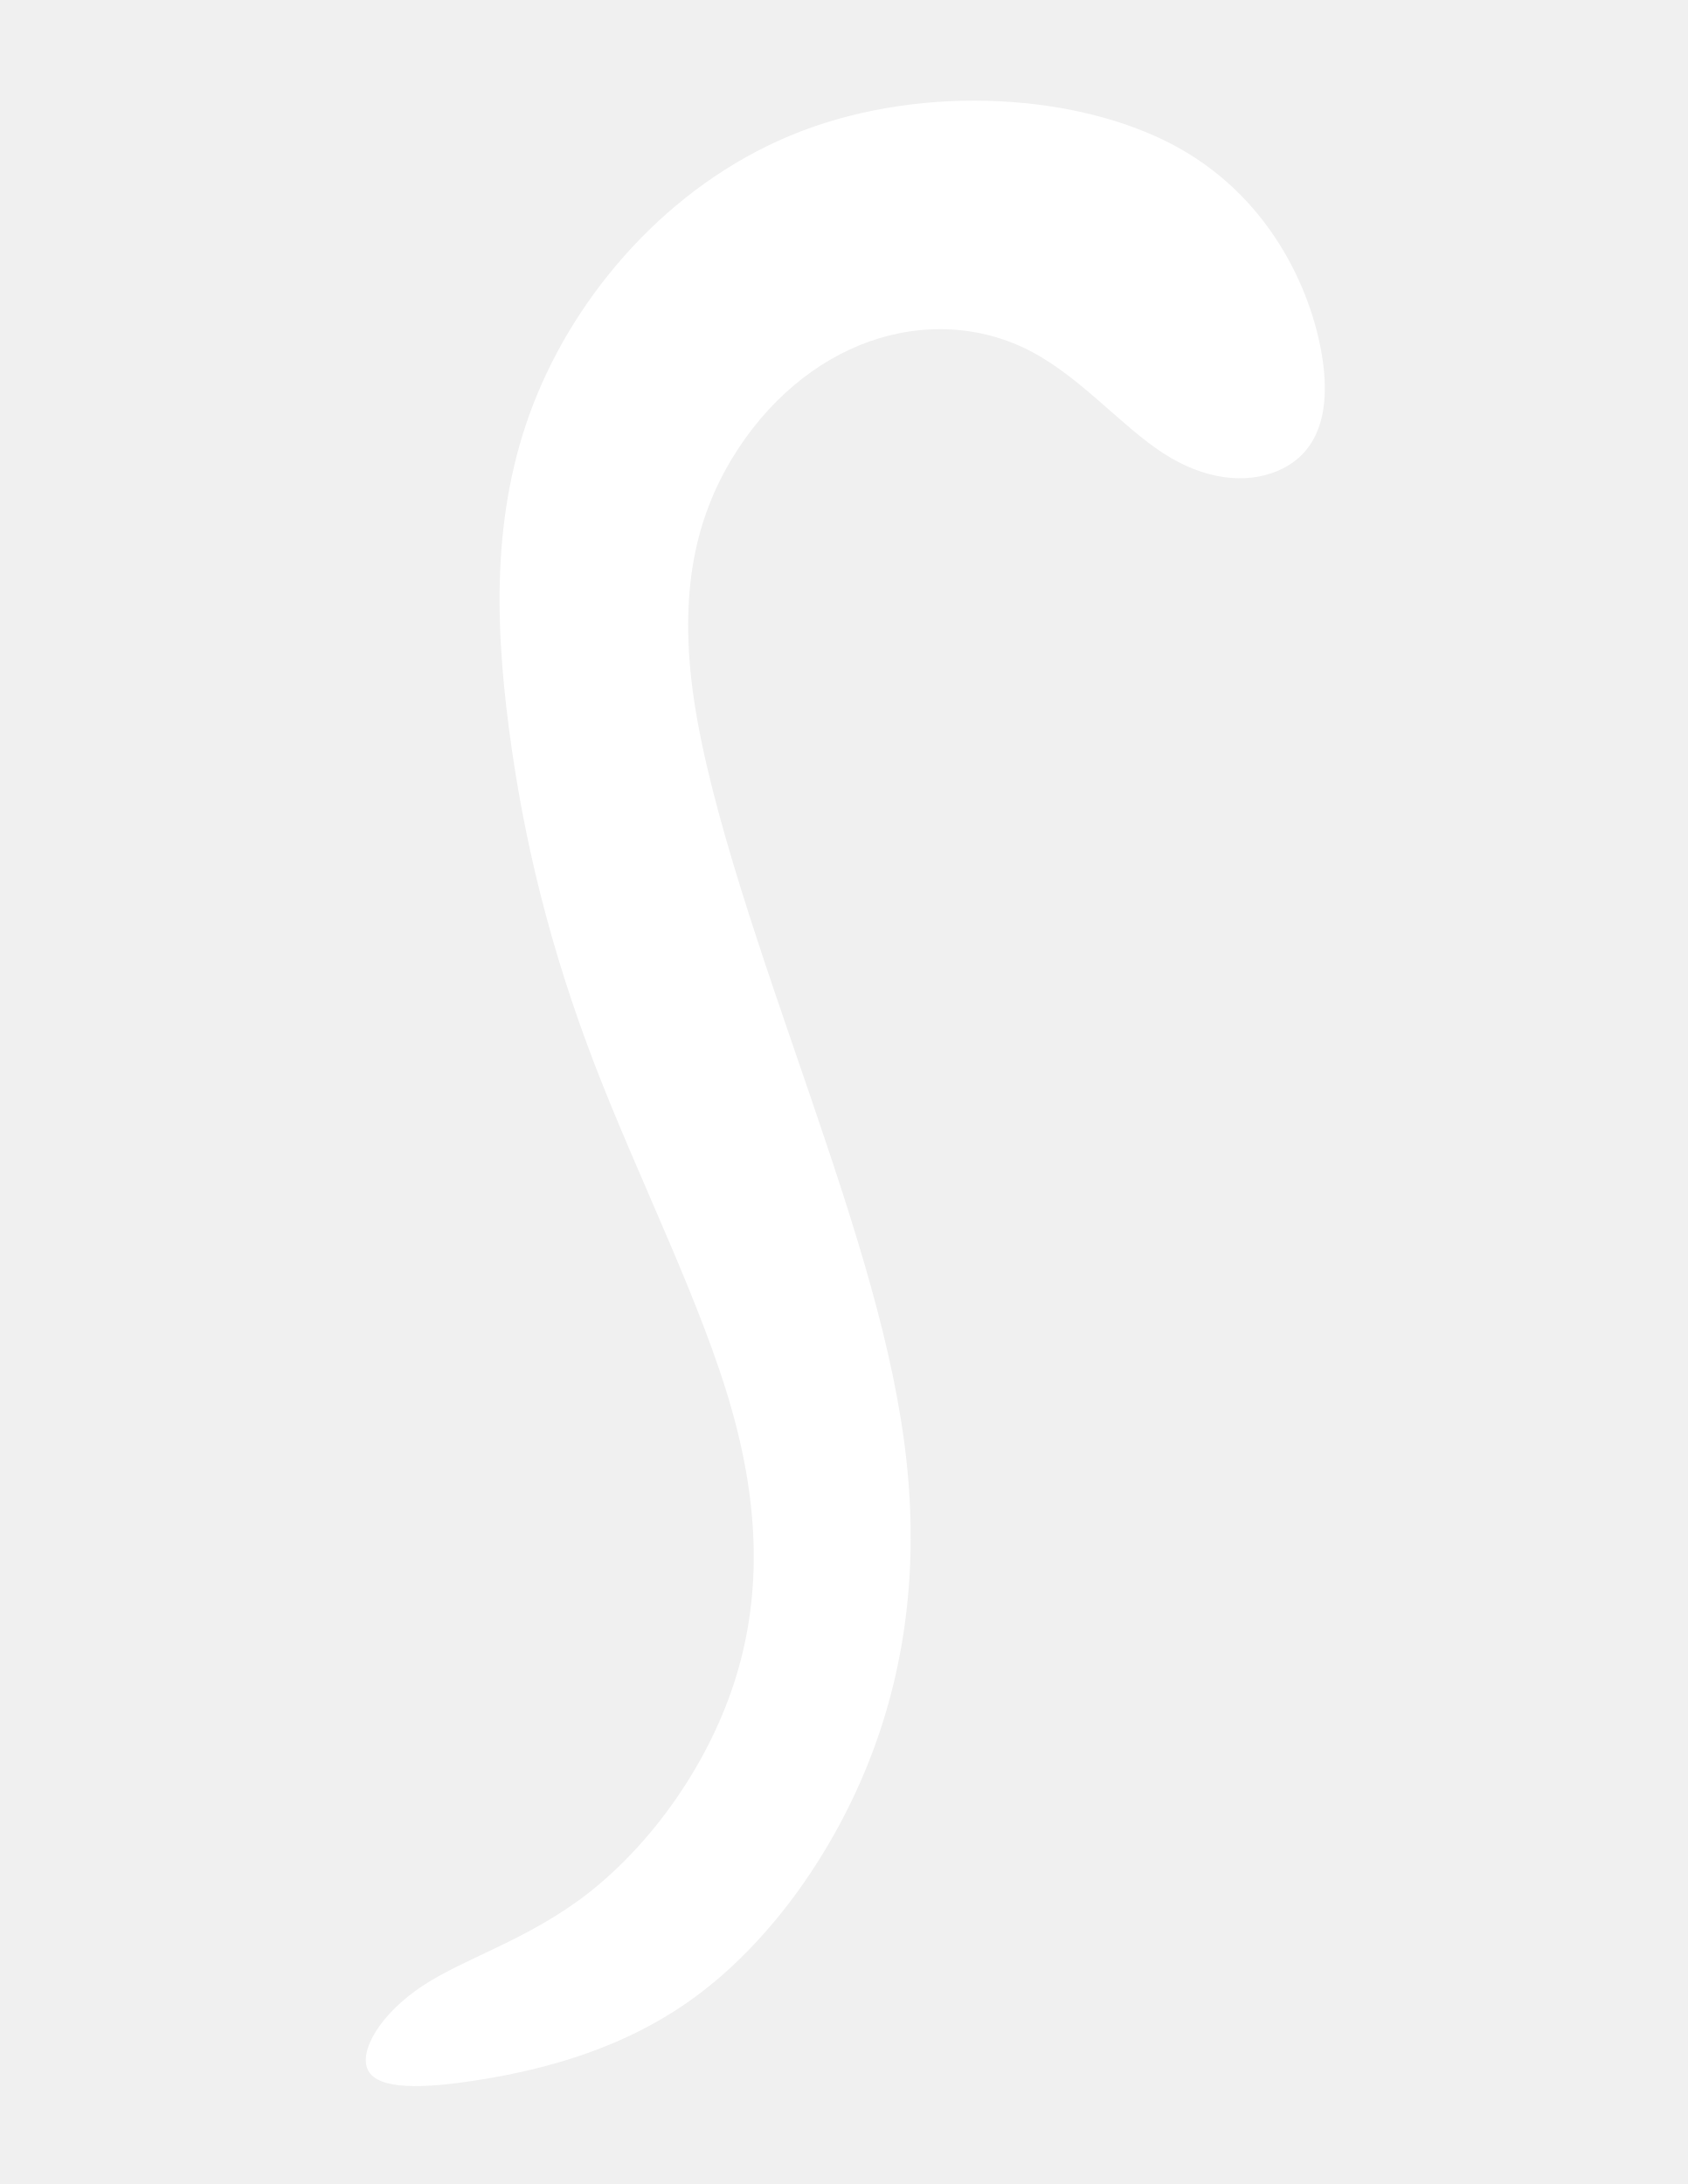
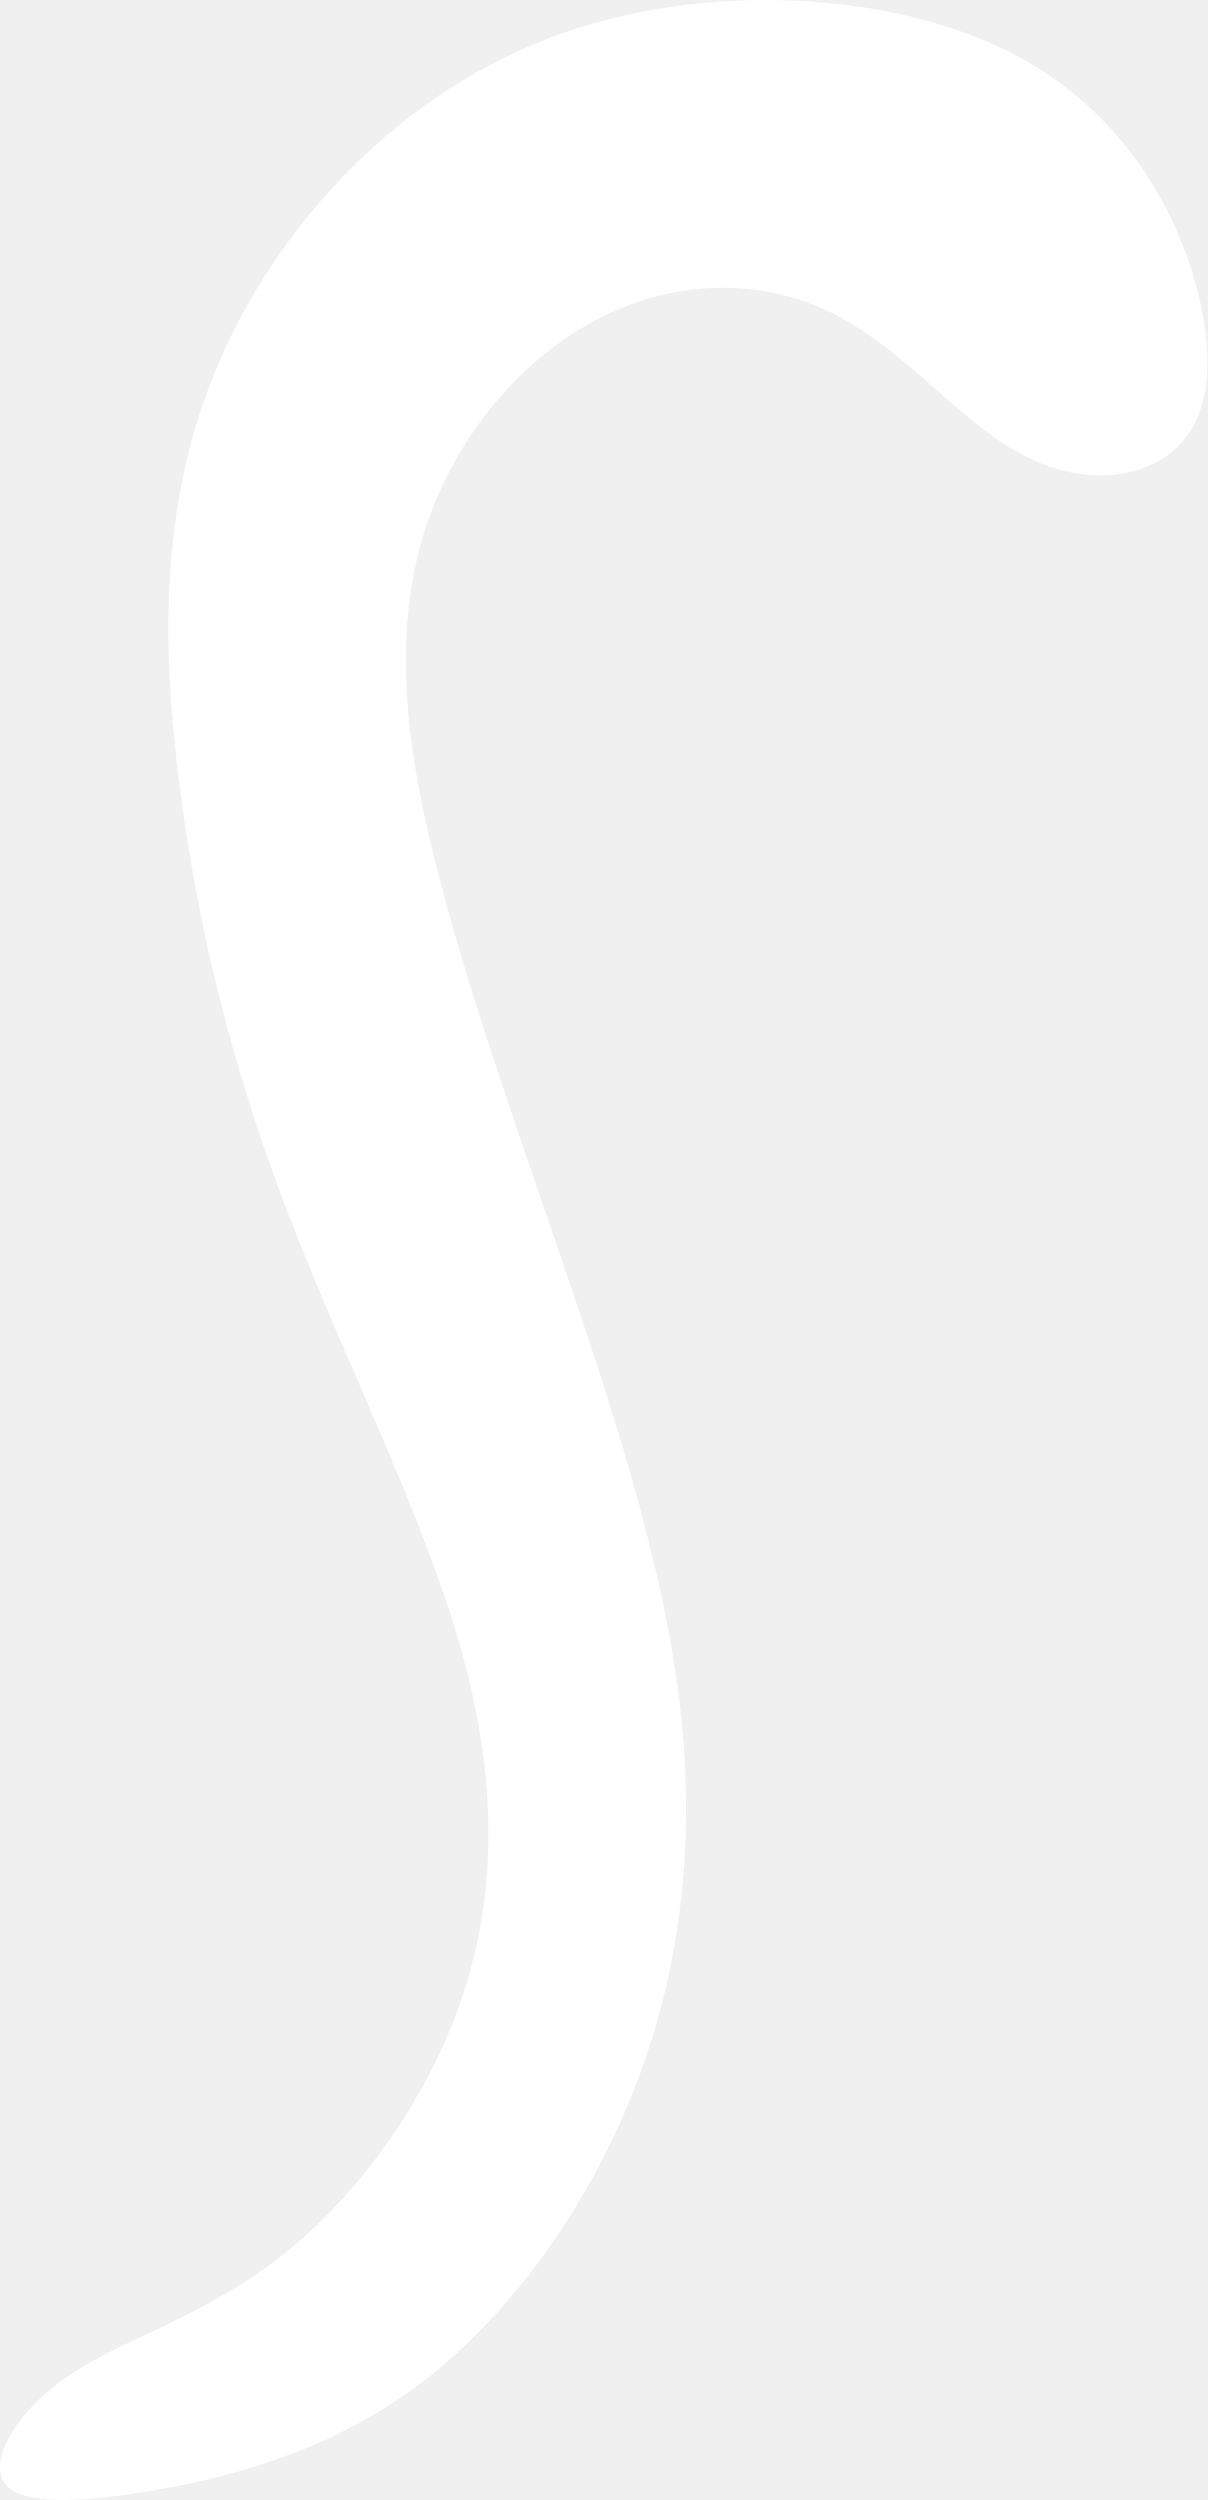
- <svg xmlns="http://www.w3.org/2000/svg" version="1.1" id="Layer_1" x="0px" y="0px" width="612px" height="792px" viewBox="0 0 612 792" enable-background="new 0 0 612 792" xml:space="preserve">
-   <path fill="#ffffff" fill-rule="nonzero" clip-rule="evenodd" stroke-width="3" stroke-linecap="round" stroke-linejoin="round" stroke-miterlimit="22.926" d="  M153.333,720.076c15.381-10.12,38.049-16.597,59.502-33.192c21.454-16.596,41.693-43.312,52.217-73.266  c10.524-29.953,11.334-63.146,0.405-102.005c-10.929-38.858-33.597-83.385-49.788-125.482  c-16.191-42.097-25.906-81.765-31.168-122.243c-5.262-40.479-6.071-81.767,10.524-121.435  c16.596-39.669,50.598-77.718,95.629-94.921c45.032-17.203,101.095-13.561,136.311,5.87c35.216,19.429,49.586,54.645,52.723,77.919  s-4.959,34.609-16.495,39.466c-11.536,4.858-26.513,3.239-41.489-6.476c-14.977-9.715-29.954-27.526-47.968-36.937  c-18.012-9.411-39.061-10.423-58.49-3.542c-19.429,6.881-37.24,21.656-49.788,42.4c-12.548,20.745-19.834,47.461-13.763,87.939  c6.072,40.478,25.501,94.718,42.097,143.291c16.596,48.574,30.359,91.481,34.811,131.555c4.453,40.073-0.404,77.313-14.167,111.314  s-36.43,64.765-62.336,83.789c-25.906,19.025-55.05,26.312-77.313,29.954c-22.263,3.644-37.645,3.644-41.288-3.238  C129.855,743.958,137.951,730.195,153.333,720.076z" />
+ <svg xmlns="http://www.w3.org/2000/svg" version="1.1" id="Layer_1" x="0px" y="0px" width="347.735" height="719.998" viewBox="0 0 347.735 719.998" enable-background="new 0 0 612 792" xml:space="preserve">
+   <defs id="defs14" />
+   <path fill="#ffffff" fill-rule="nonzero" clip-rule="evenodd" stroke-width="3" stroke-linecap="round" stroke-linejoin="round" stroke-miterlimit="22.926" d="m 20.7,683.577 c 15.381,-10.12 38.049,-16.597 59.502,-33.192 21.454,-16.596 41.693,-43.312 52.217,-73.266 10.524,-29.953 11.334,-63.146 0.405,-102.005 -10.929,-38.858 -33.597,-83.385 -49.788,-125.482 -16.191,-42.097 -25.906,-81.765 -31.168,-122.243 -5.262,-40.479 -6.071,-81.767 10.524,-121.435 16.596,-39.669 50.598,-77.718 95.629,-94.921 45.032,-17.203 101.095,-13.561 136.311,5.87 35.216,19.429 49.586,54.645 52.723,77.919 3.137,23.274 -4.959,34.609 -16.495,39.466 -11.536,4.858 -26.513,3.239 -41.489,-6.476 -14.977,-9.715 -29.954,-27.526 -47.968,-36.937 -18.012,-9.411 -39.061,-10.423 -58.49,-3.542 -19.429,6.881 -37.24,21.656 -49.788,42.4 -12.548,20.745 -19.834,47.461 -13.763,87.939 6.072,40.478 25.501,94.718 42.097,143.291 16.596,48.574 30.359,91.481 34.811,131.555 4.453,40.073 -0.404,77.313 -14.167,111.314 -13.763,34.001 -36.43,64.765 -62.336,83.789 -25.906,19.025 -55.05,26.312 -77.313,29.954 -22.263,3.644 -37.645,3.644 -41.288,-3.238 -3.644,-6.878 4.452,-20.641 19.834,-30.76 z" id="path9" />
</svg>
